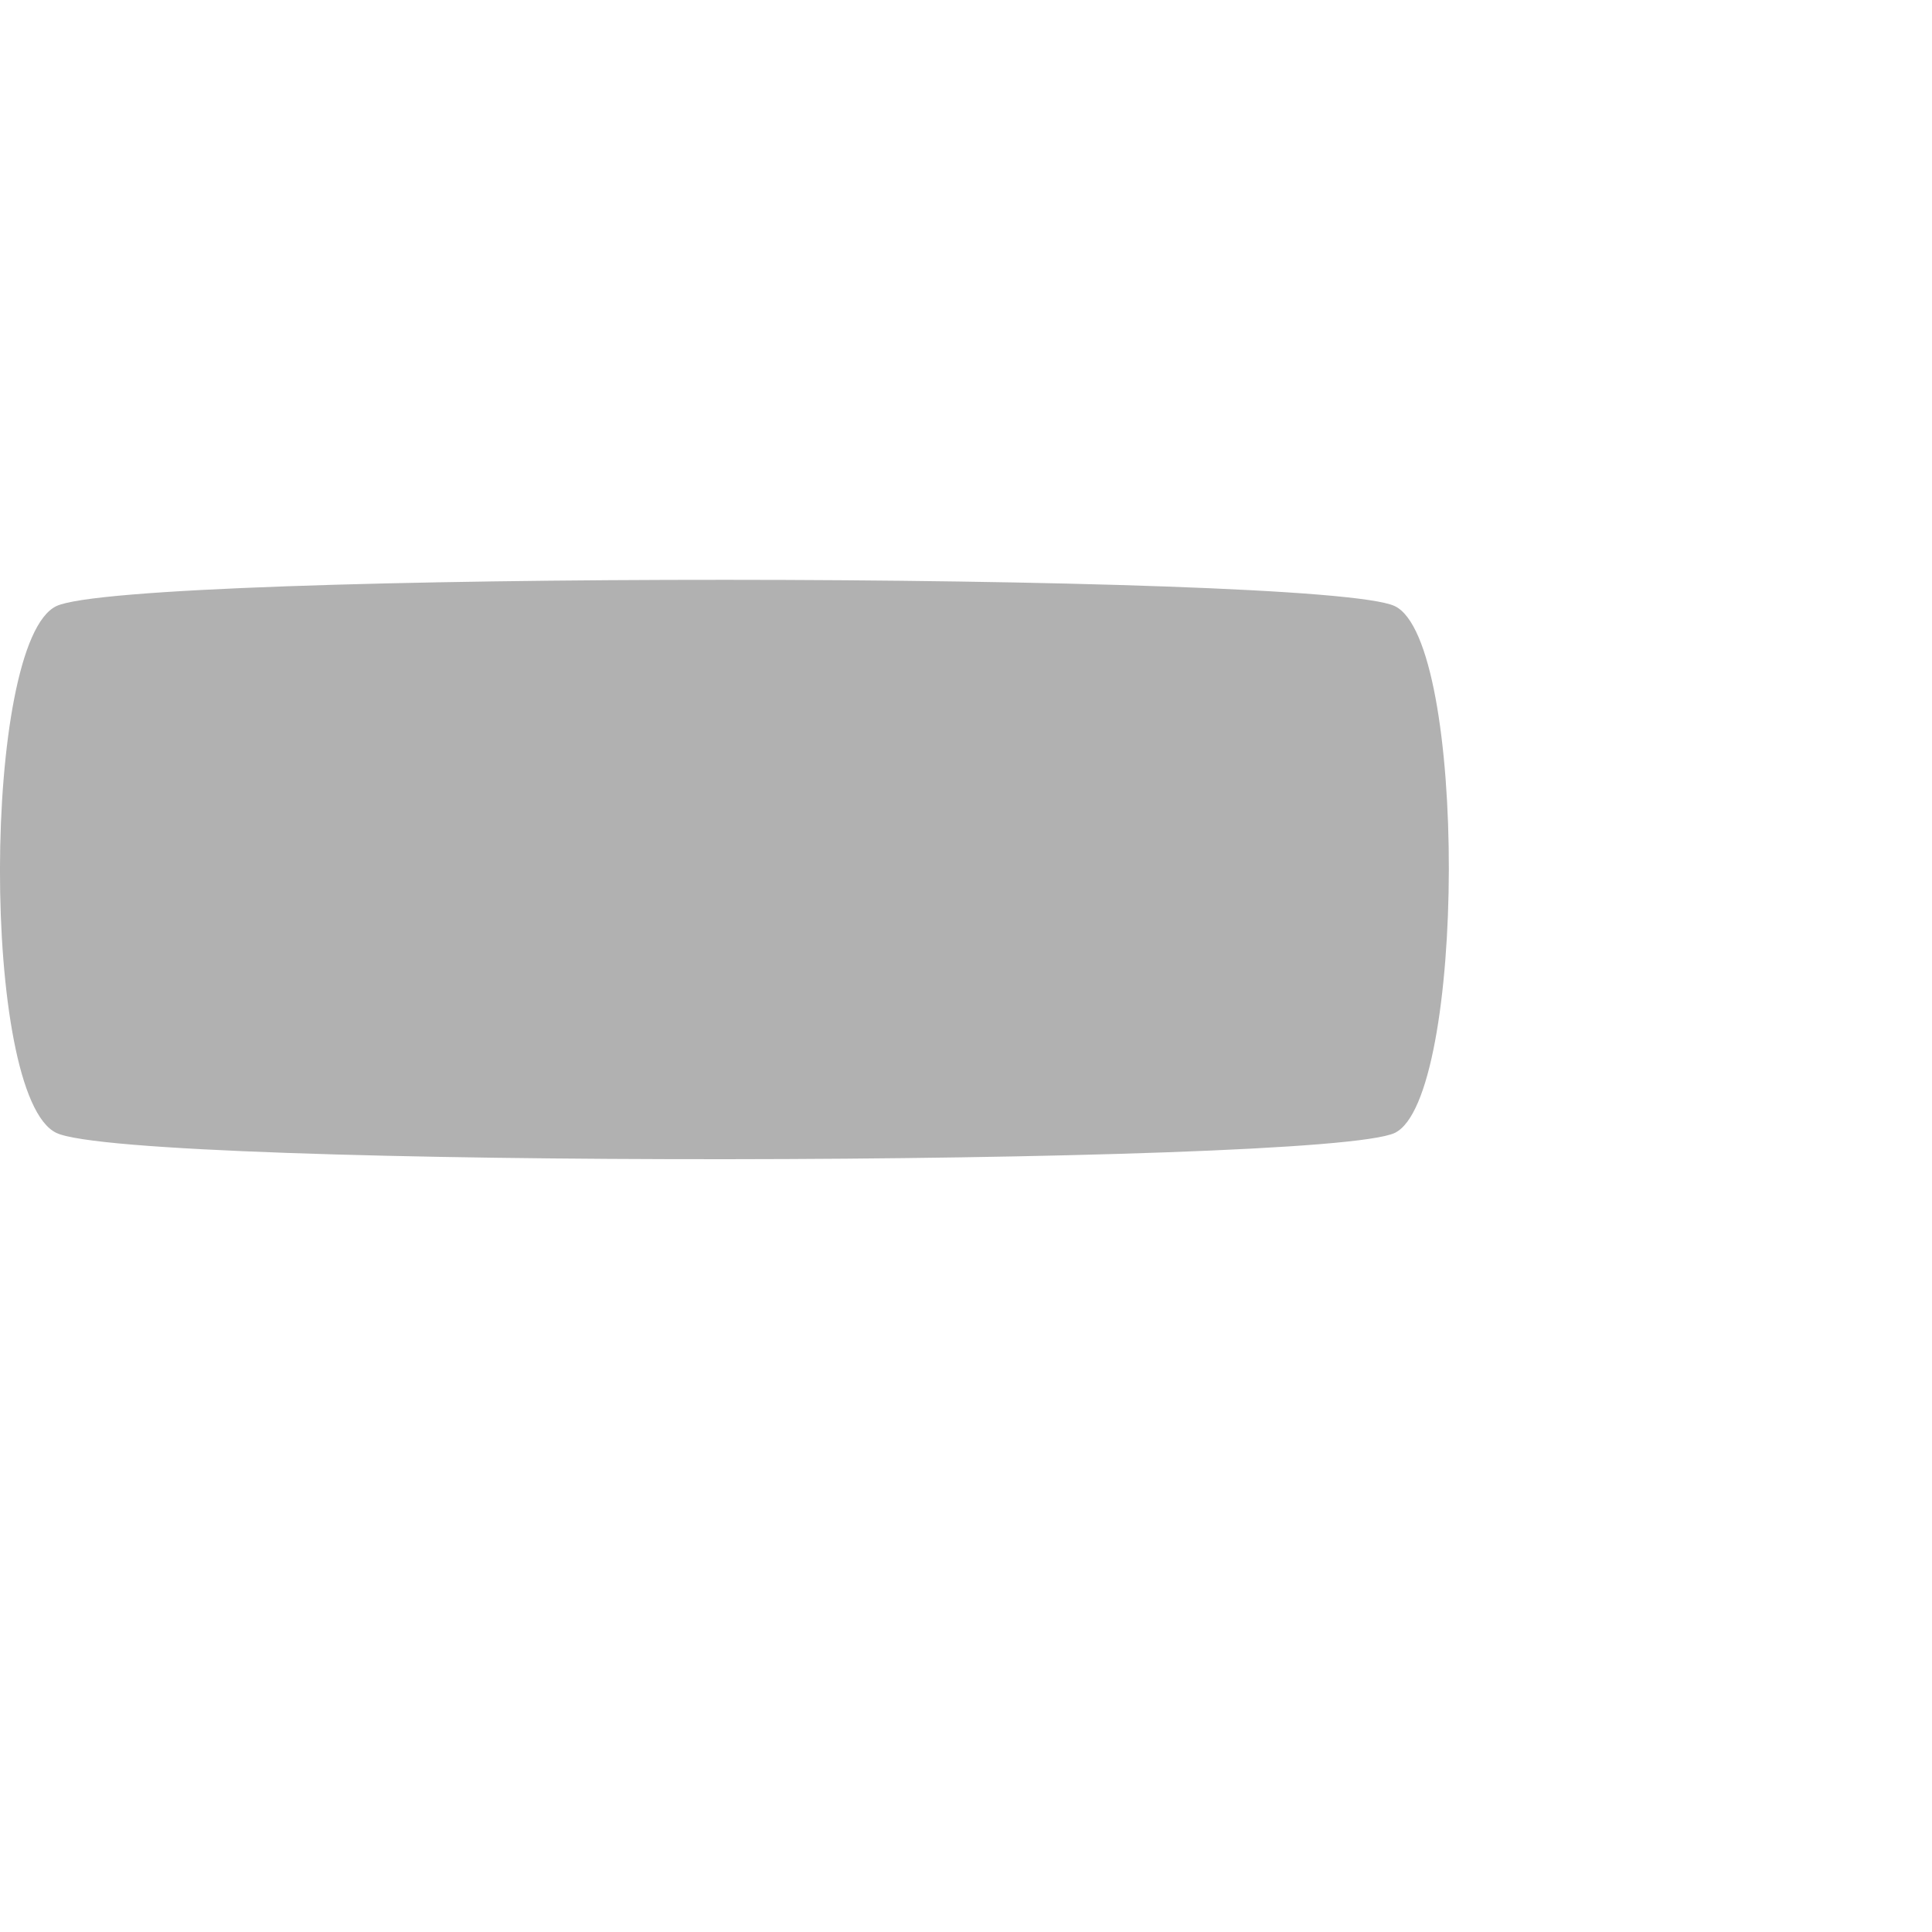
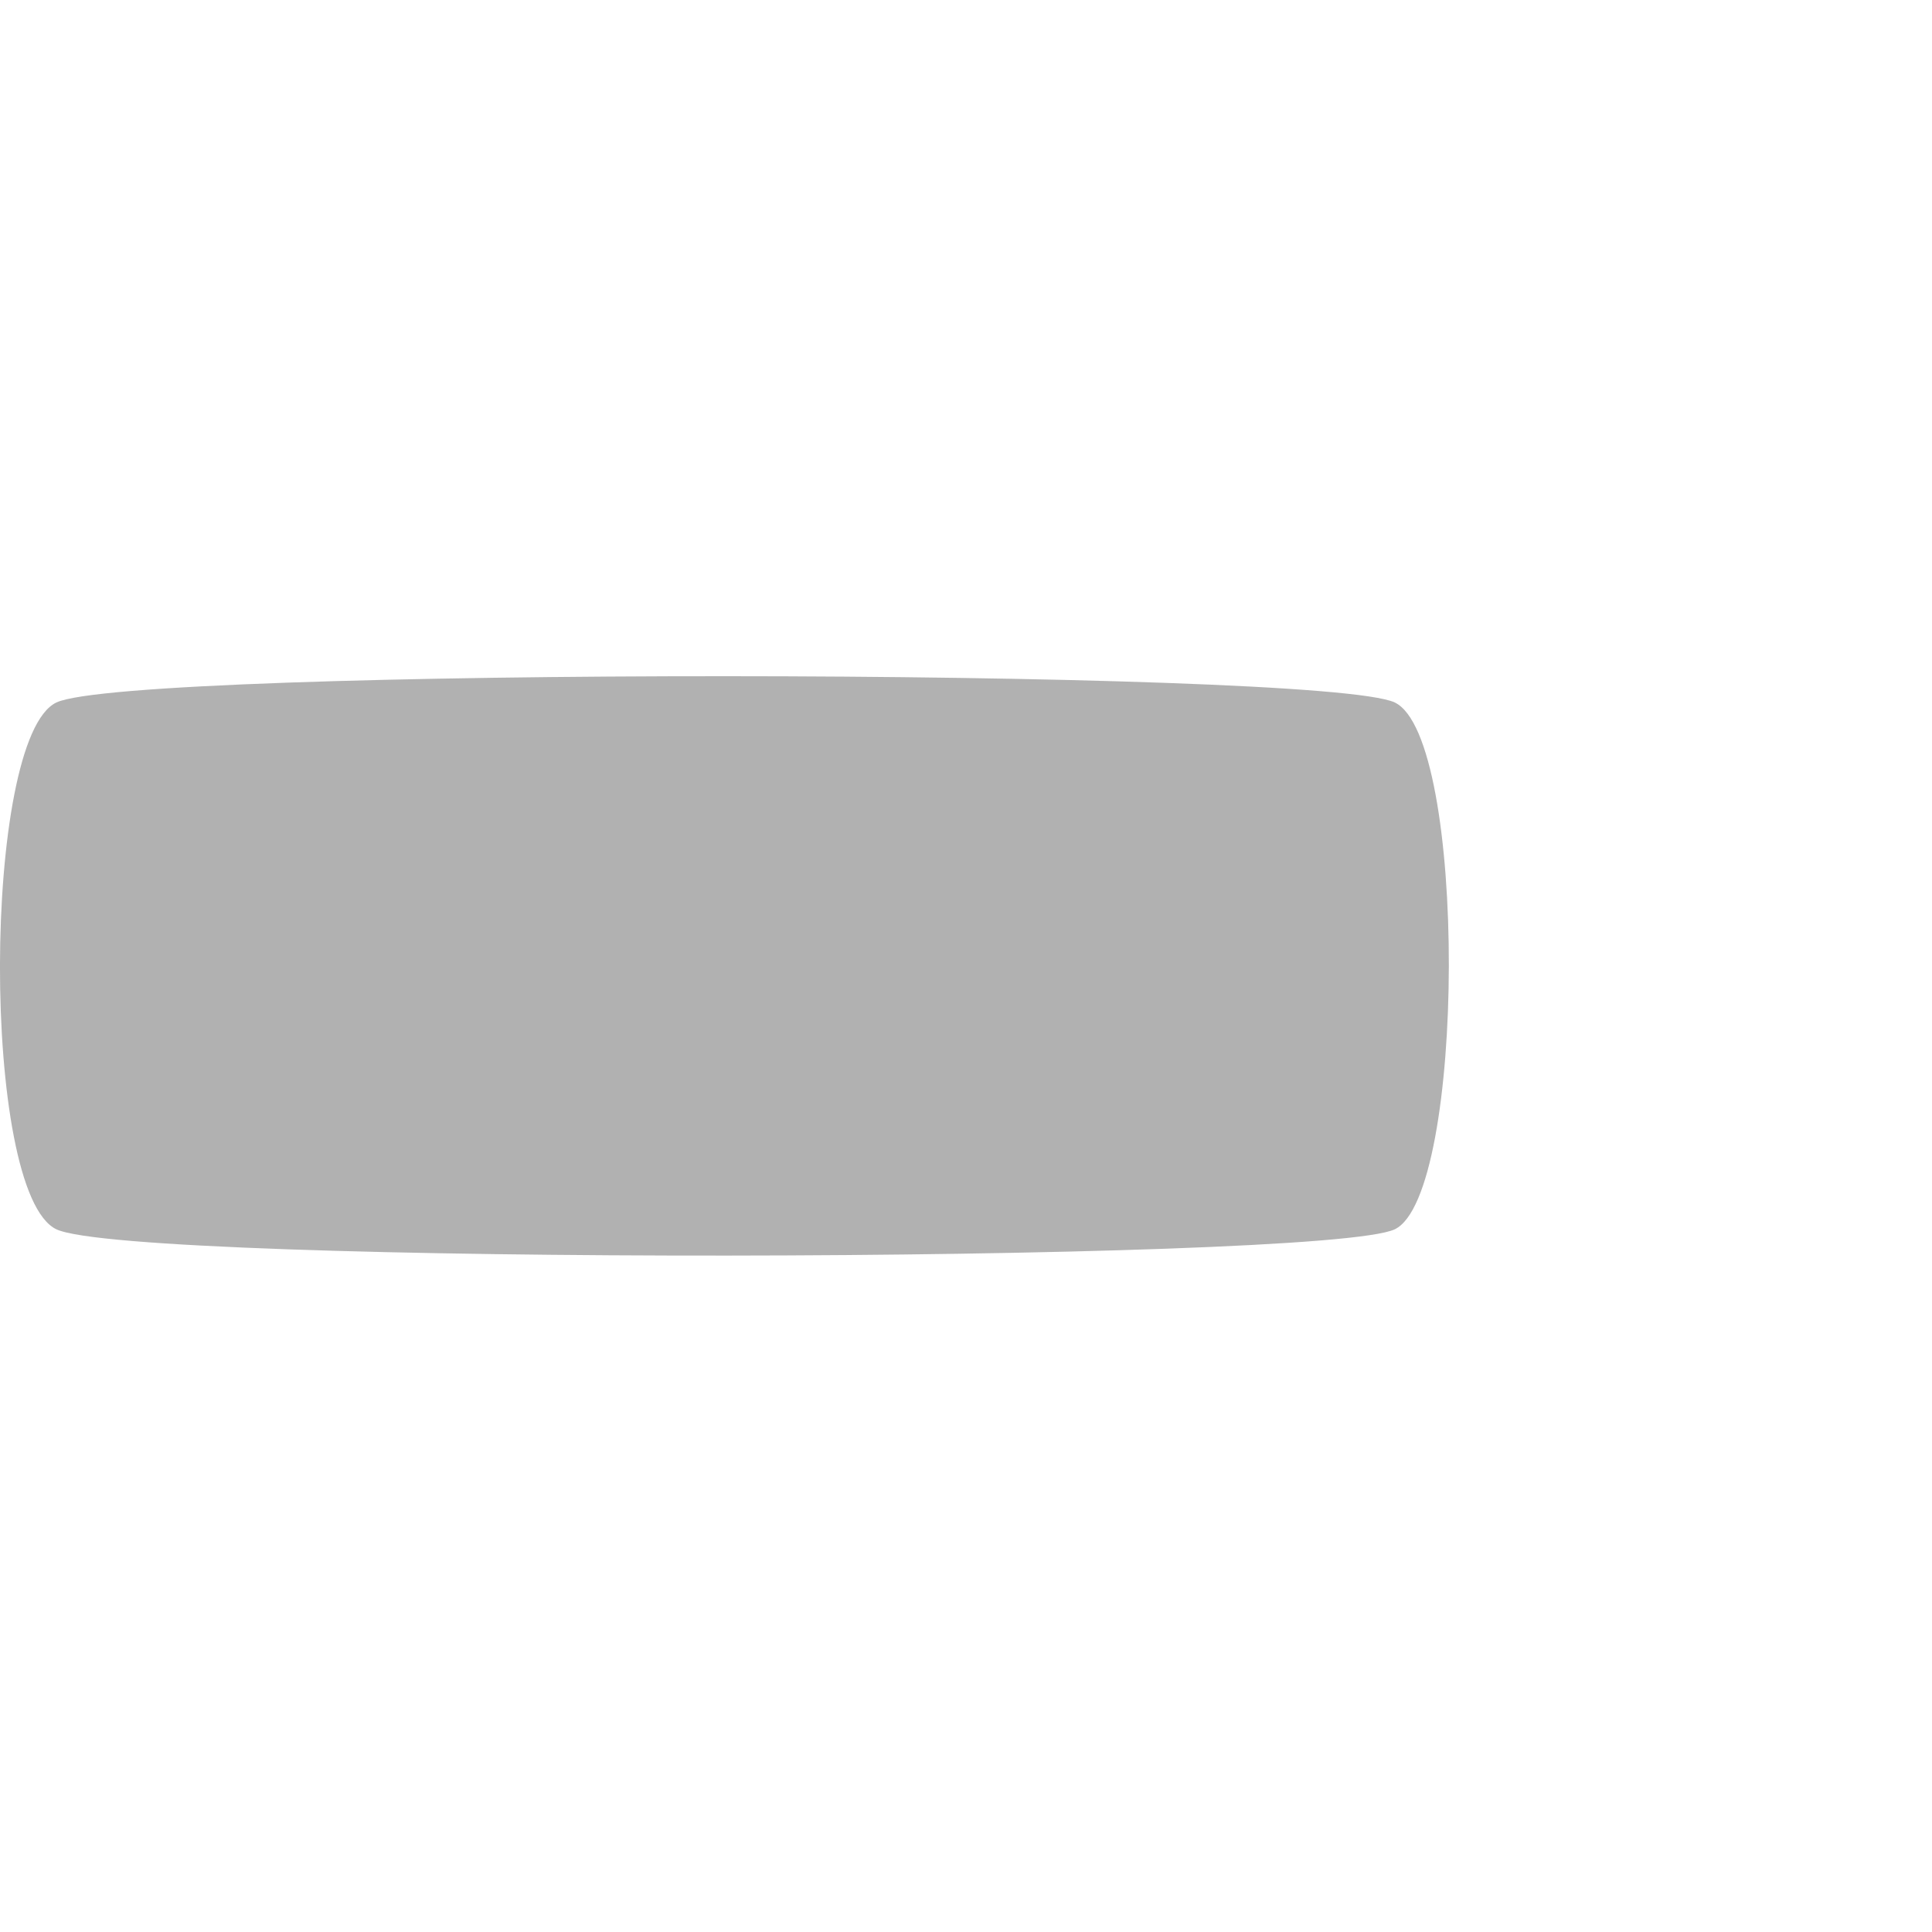
<svg xmlns="http://www.w3.org/2000/svg" width="20" height="20" viewBox="0 0 5.292 5.292" version="1.1" id="svg2860">
  <defs id="defs2854" />
  <g id="layer1" transform="translate(-88.86656,-112.2768)">
-     <path style="opacity:1;fill:#afafaf;fill-opacity:0.97;stroke:none;stroke-width:0.022px;stroke-linecap:butt;stroke-linejoin:miter;stroke-opacity:1" d="m 89.021,115.38 c 0.208,0.099 3.471,0.093 3.666,0 0.195,-0.093 0.2,-1.348 0,-1.443 -0.2,-0.095 -3.462,-0.097 -3.666,0 -0.204,0.097 -0.208,1.344 0,1.443 z" id="path2834" />
+     <path style="opacity:1;fill:#afafaf;fill-opacity:0.97;stroke:none;stroke-width:0.022px;stroke-linecap:butt;stroke-linejoin:miter;stroke-opacity:1" d="m 89.021,115.644 c 0.208,0.099 3.471,0.093 3.666,0 0.195,-0.093 0.2,-1.348 0,-1.443 -0.2,-0.095 -3.462,-0.097 -3.666,0 -0.204,0.097 -0.208,1.344 0,1.443 z" id="path2834" />
  </g>
</svg>
